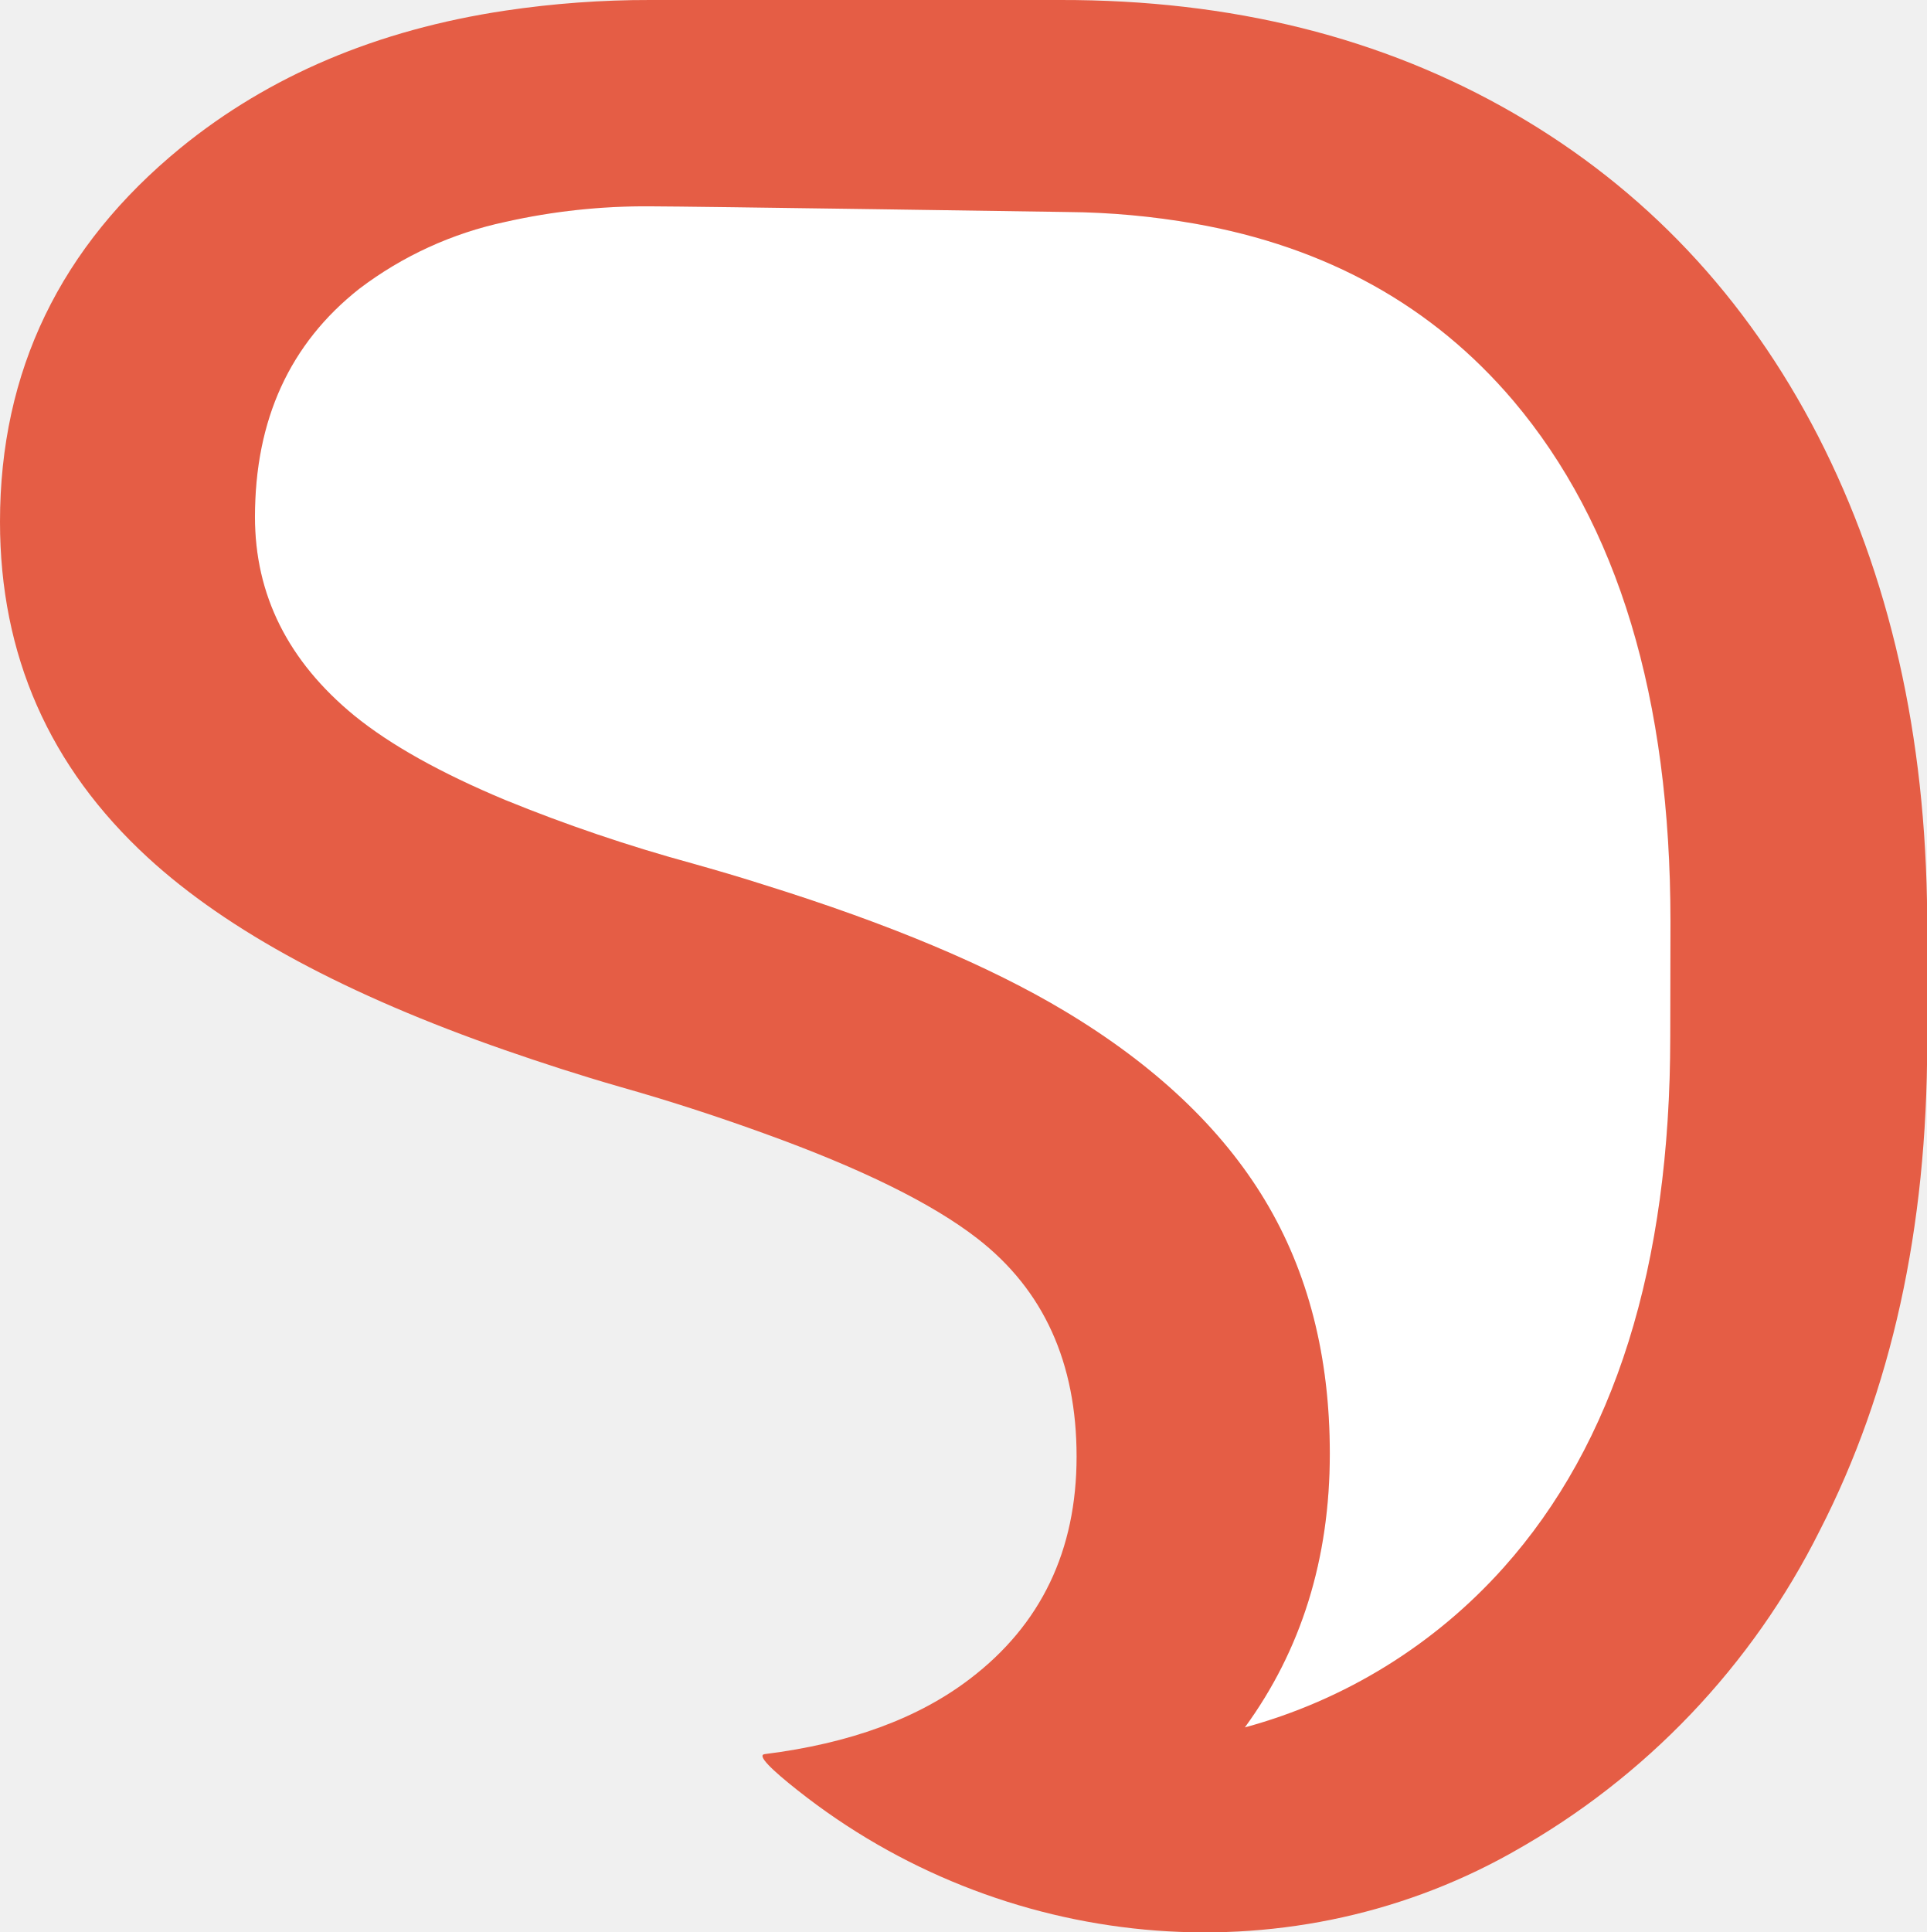
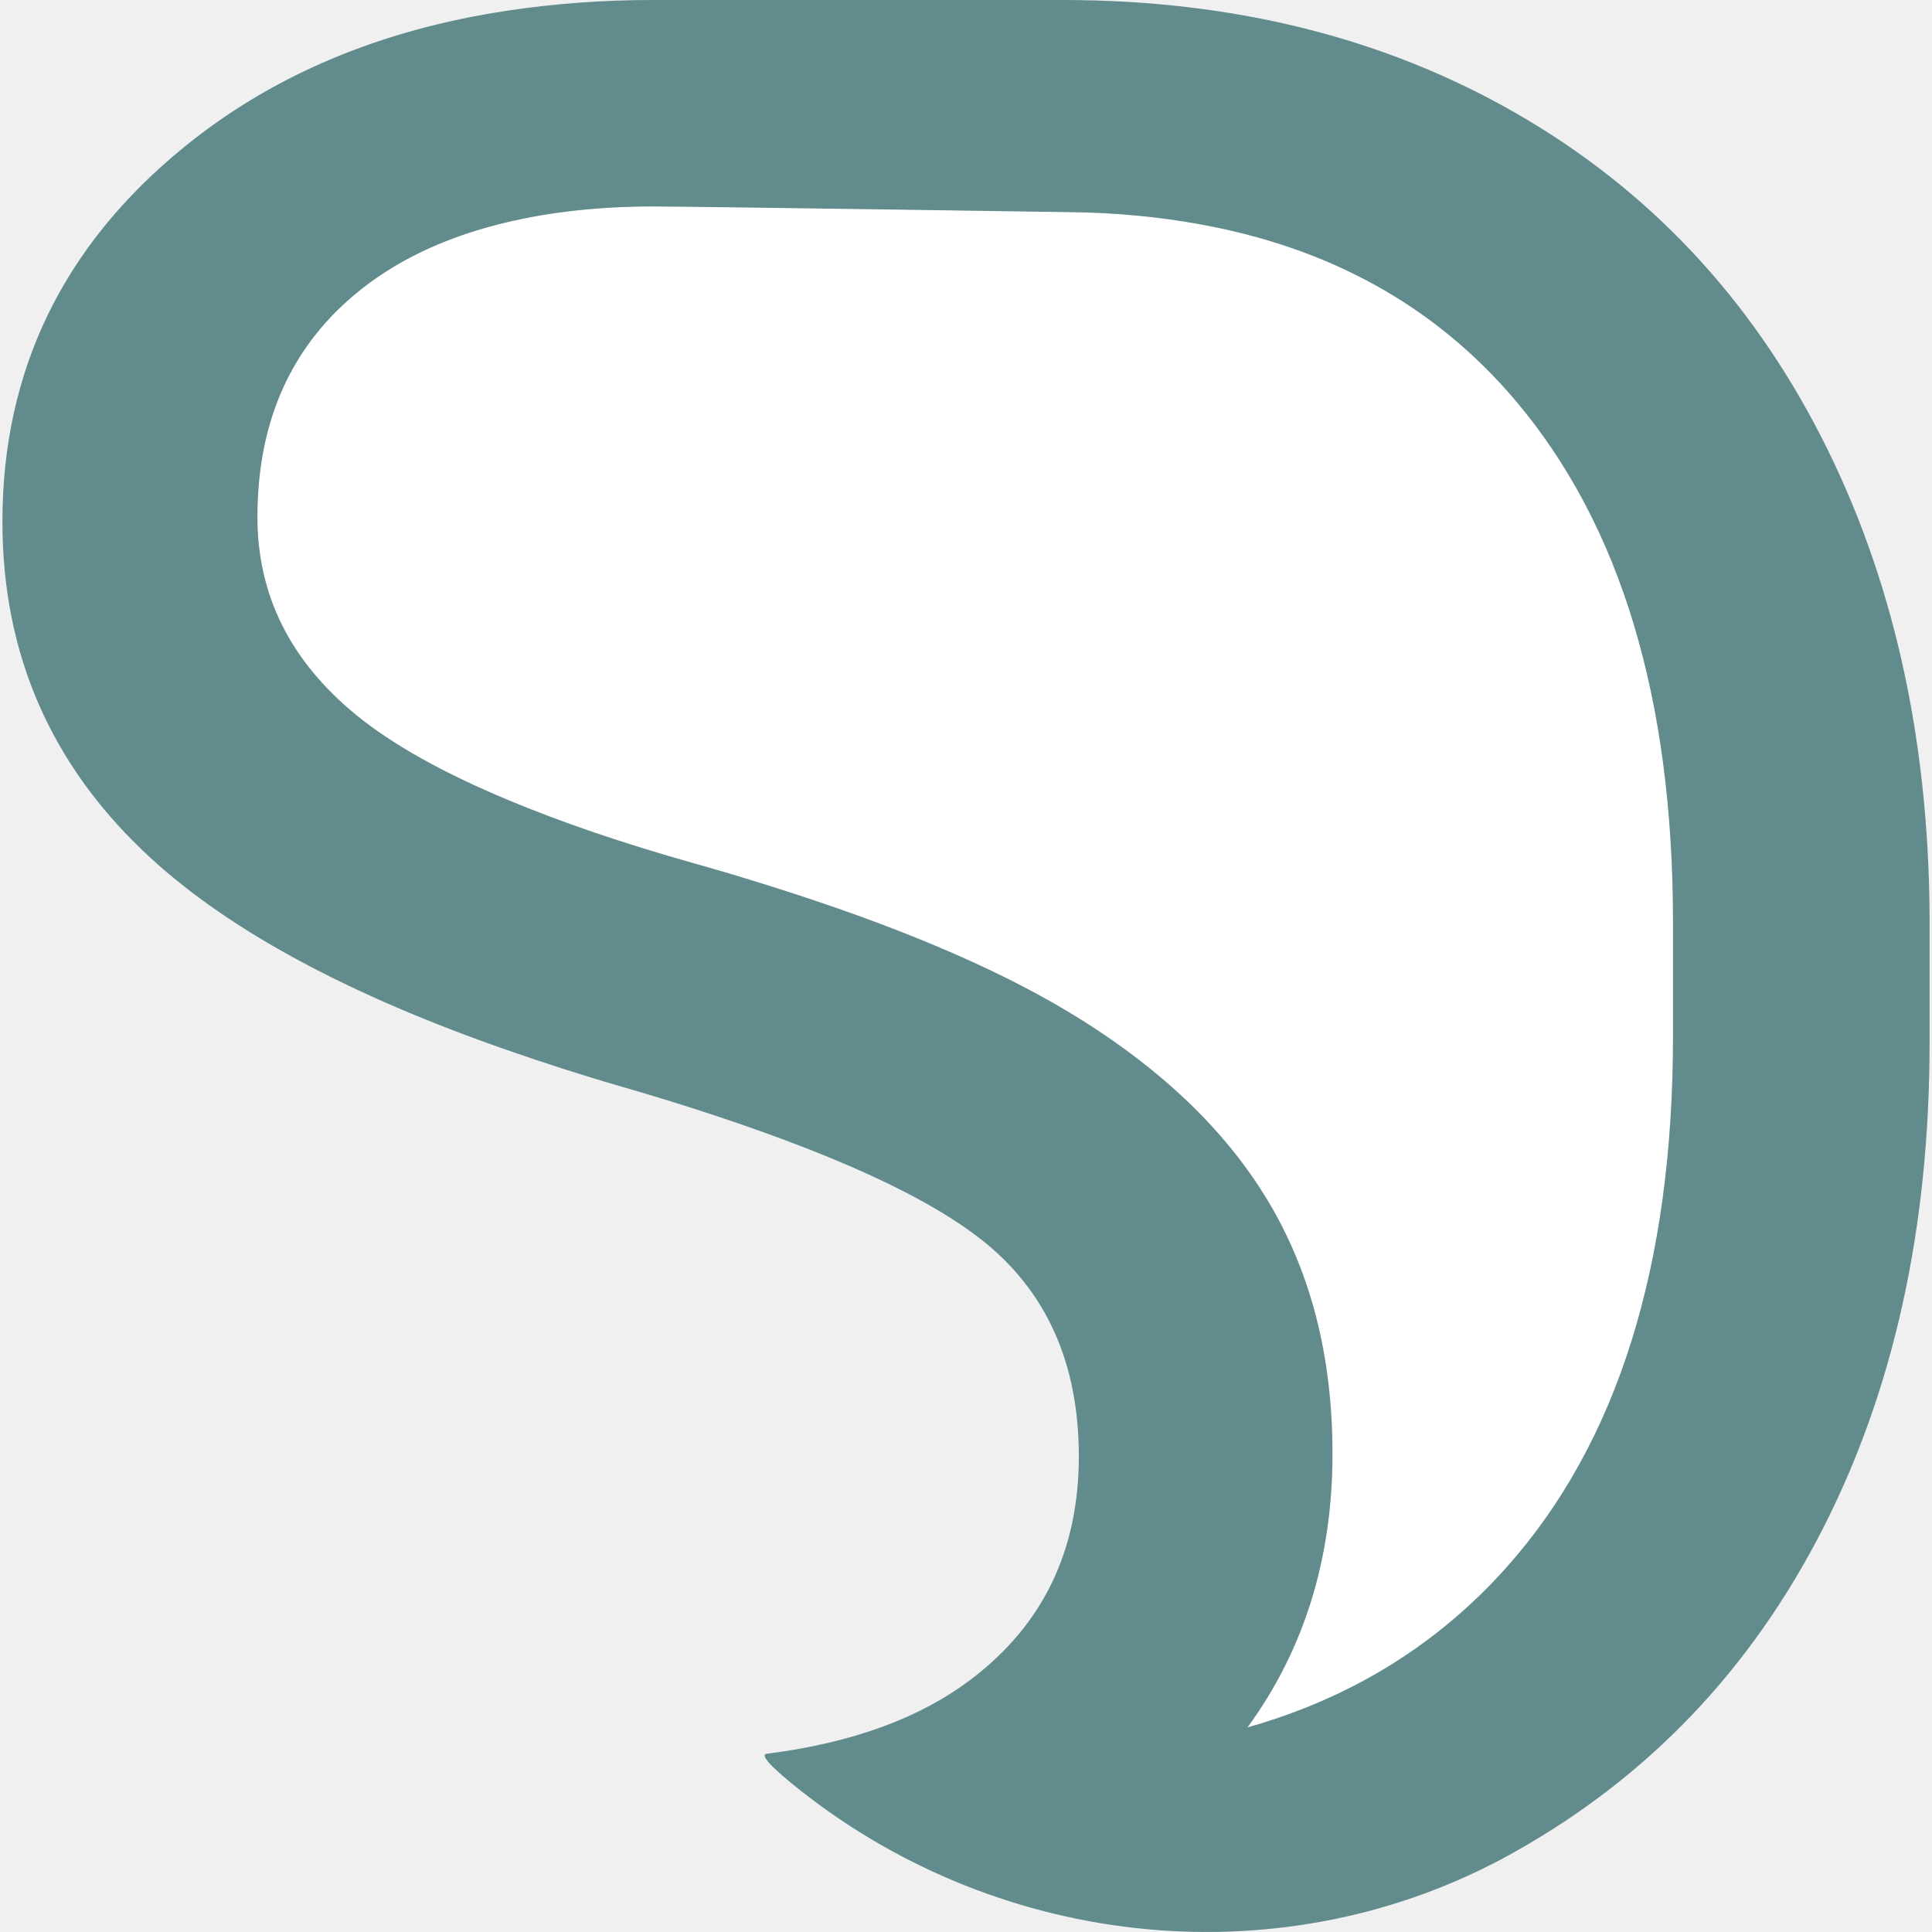
- <svg xmlns="http://www.w3.org/2000/svg" id="Layer_1" data-name="Layer 1" viewBox="0 0 255.36 256">
-   <defs>
-     <style>.cls-1{fill:#fff;}.cls-2{fill:#e55d45;}</style>
-   </defs>
-   <path class="cls-1" d="M158.67,29.64a102.7,102.7,0,0,0-17-1.55s-49.76-.75-55.17-.75a84.27,84.27,0,0,0-19.27,2.07A48.77,48.77,0,0,0,48,38.25Q34.1,49.16,34.11,68.51q0,15.54,13.15,26.27c4.8,3.91,11.51,7.64,20,11.19A216.45,216.45,0,0,0,92,114.4c3.33.94,6.5,1.9,9.6,2.86Q126.41,125,141.47,134q17.85,10.71,26.47,25t8.62,33.61c0,14-3.81,26.07-11.26,36.28a70.84,70.84,0,0,0,34.28-21.16q22.11-24.72,22.1-70.39V122.12q0-44.41-20.84-69Q184.88,34.22,158.67,29.64Z" transform="translate(-0.32)" />
-   <path class="cls-2" d="M241.28,57.8Q227,30.07,200.92,15T140.8,0H86.53A128.77,128.77,0,0,0,67.26,1.41q-25.37,3.81-43,18.18Q.32,39.18.32,69.14q0,26.48,19.59,44.49c10.61,9.76,26.45,18.25,47.35,25.52,4.84,1.68,9.87,3.32,15.26,4.87,7.07,2,13.38,4.1,19.09,6.17,12.78,4.61,22.26,9.26,28.28,13.95Q143,174.33,143,193t-14.1,29.43q-10.3,7.89-27.24,10c-1.06.14.89,2.05,4.39,4.81,26.89,21.29,64.32,25.08,94.31,8.43l.53-.3a100,100,0,0,0,40.61-42.58q14.24-27.74,14.23-64.6V121.5Q255.5,85.53,241.28,57.8Zm-19.6,79.54q0,45.67-22.1,70.39a70.84,70.84,0,0,1-34.28,21.16c7.45-10.21,11.26-22.27,11.26-36.28q0-19.32-8.62-33.61t-26.47-25q-15-9-39.86-16.75c-3.1-1-6.27-1.92-9.6-2.86A216.45,216.45,0,0,1,67.26,106c-8.49-3.55-15.2-7.28-20-11.19Q34.11,84,34.11,68.51q0-19.35,13.84-30.26a48.77,48.77,0,0,1,19.31-8.84,84.27,84.27,0,0,1,19.27-2.07c5.41,0,55.17.75,55.17.75a102.7,102.7,0,0,1,17,1.55q26.18,4.63,42.17,23.44,20.83,24.61,20.84,69Z" transform="translate(-0.32)" />
+ <svg xmlns="http://www.w3.org/2000/svg" version="1.1" id="Layer_1" x="0px" y="0px" viewBox="0 0 256 256" style="enable-background:new 0 0 256 256;" xml:space="preserve">
+   <style type="text/css">
+ 	.st0{fill:#FFFFFF;}
+ 	.st1{fill:#618B8C;}
+ </style>
+   <g>
+     <g>
+       <path class="st0" d="M158.67,29.64c-5.35-0.95-10.99-1.49-16.97-1.55c0,0-49.75-0.75-55.17-0.75c-7.11,0-13.51,0.72-19.27,2.07    c-7.59,1.78-14.06,4.7-19.31,8.83c-9.23,7.27-13.84,17.36-13.84,30.27c0,10.36,4.38,19.11,13.15,26.26    c4.8,3.92,11.51,7.64,20,11.19c7.01,2.93,15.22,5.75,24.75,8.43c3.33,0.94,6.5,1.9,9.6,2.86c16.52,5.16,29.83,10.73,39.86,16.75    c11.9,7.14,20.72,15.47,26.47,24.99c5.75,9.52,8.62,20.72,8.62,33.61c0,14.01-3.82,26.07-11.26,36.27    c13.69-3.88,25.12-10.92,34.28-21.16c14.73-16.48,22.1-39.94,22.1-70.39v-15.22c0-29.61-6.95-52.62-20.85-69.04    C190.2,40.51,176.12,32.73,158.67,29.64z" />
+     </g>
+     <g>
+       <path class="st1" d="M241.28,57.8c-9.48-18.49-22.93-32.75-40.35-42.77C183.51,5.01,163.46,0,140.8,0H86.53    c-6.77,0-13.17,0.49-19.27,1.41C50.35,3.95,36,9.99,24.27,19.59C8.3,32.65,0.32,49.17,0.32,69.14c0,17.65,6.53,32.48,19.59,44.5    c10.6,9.76,26.45,18.25,47.35,25.52c4.84,1.68,9.87,3.32,15.26,4.87c7.07,2.05,13.38,4.1,19.09,6.16    c12.78,4.61,22.26,9.26,28.28,13.95c8.71,6.79,13.06,16.4,13.06,28.82c0,12.43-4.7,22.23-14.11,29.43    c-6.87,5.26-15.96,8.57-27.23,9.99c-1.06,0.13,0.89,2.04,4.38,4.81c26.9,21.28,64.32,25.08,94.31,8.43c0.18-0.1,0.35-0.2,0.53-0.3    c17.6-9.9,31.14-24.09,40.62-42.59c9.48-18.49,14.23-40.02,14.23-64.6V121.5C255.56,97.52,250.76,76.29,241.28,57.8z     M221.68,137.34c0,30.45-7.37,53.91-22.1,70.39c-9.16,10.24-20.59,17.29-34.28,21.16c7.45-10.21,11.26-22.27,11.26-36.27    c0-12.89-2.87-24.09-8.62-33.61c-5.75-9.52-14.57-17.85-26.47-24.99c-10.02-6.01-23.34-11.59-39.86-16.75    c-3.1-0.97-6.27-1.93-9.6-2.86c-9.53-2.68-17.74-5.5-24.75-8.43c-8.49-3.55-15.2-7.28-20-11.19    c-8.77-7.15-13.15-15.91-13.15-26.26c0-12.91,4.61-23,13.84-30.27c5.25-4.13,11.71-7.05,19.31-8.83    c5.76-1.35,12.16-2.07,19.27-2.07c5.42,0,55.17,0.75,55.17,0.75c5.99,0.06,11.63,0.6,16.97,1.55    c17.45,3.09,31.53,10.87,42.16,23.44c13.89,16.42,20.85,39.43,20.85,69.04V137.34z" />
+     </g>
+   </g>
</svg>
